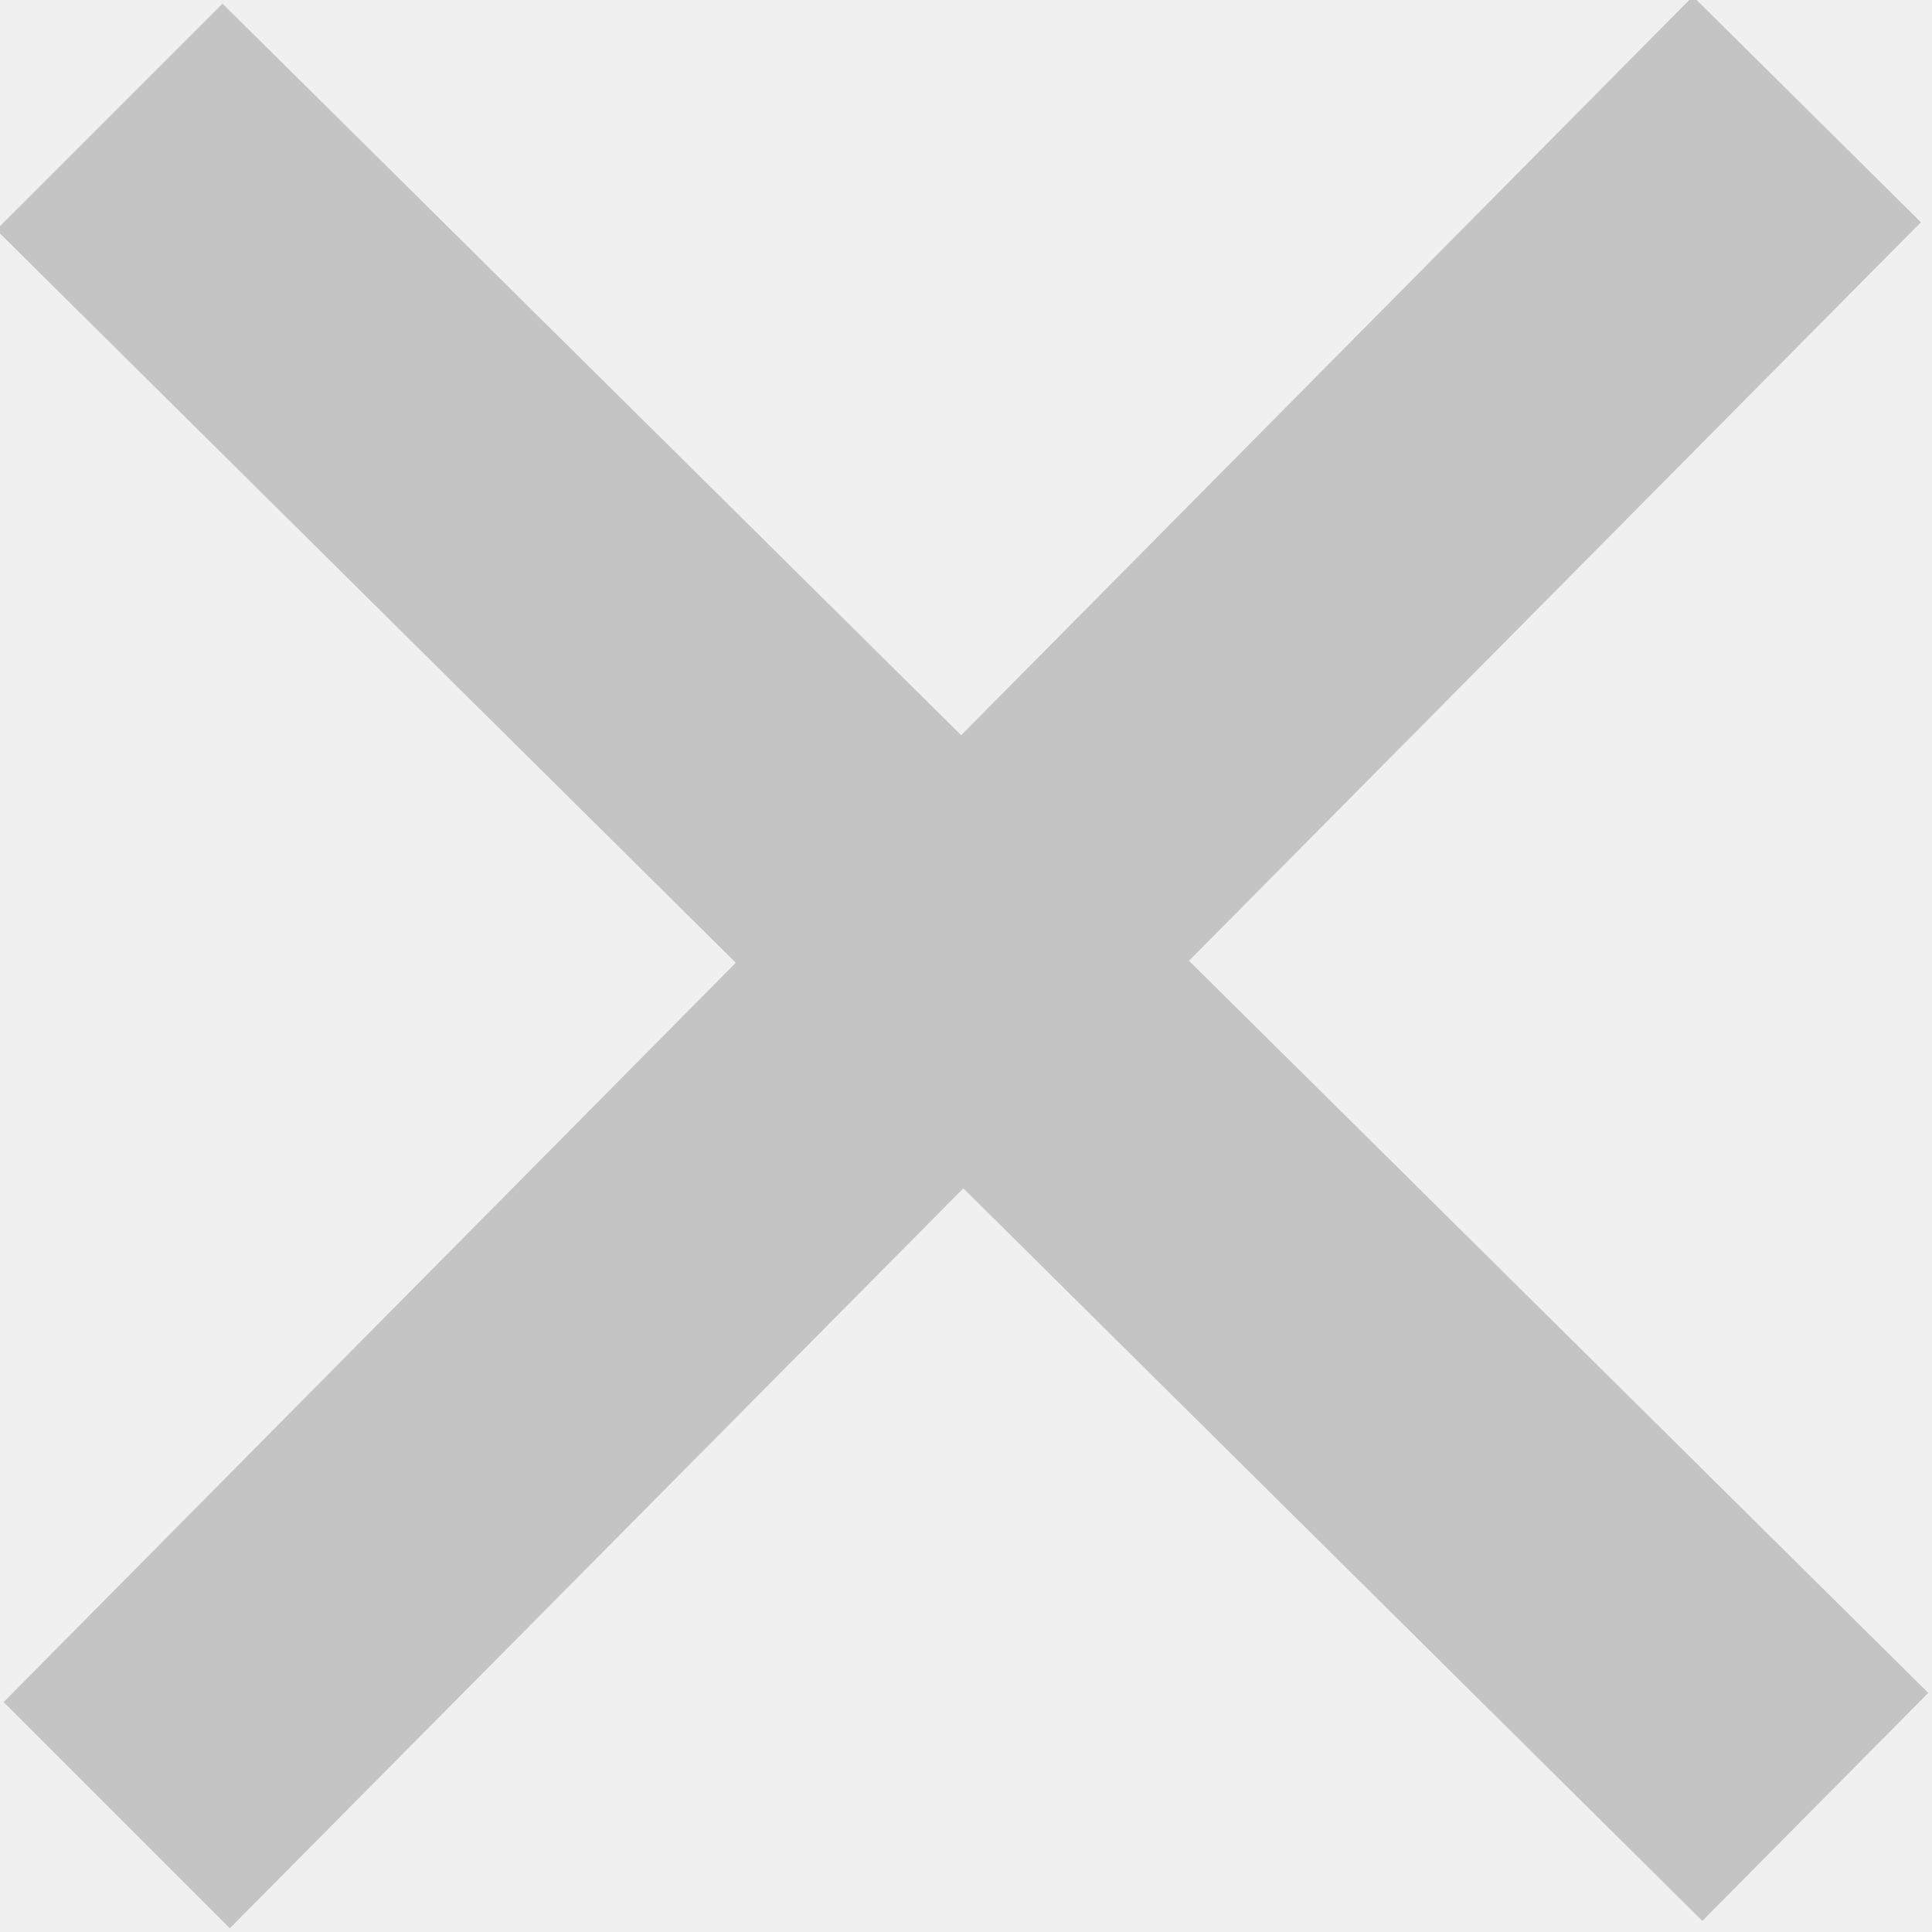
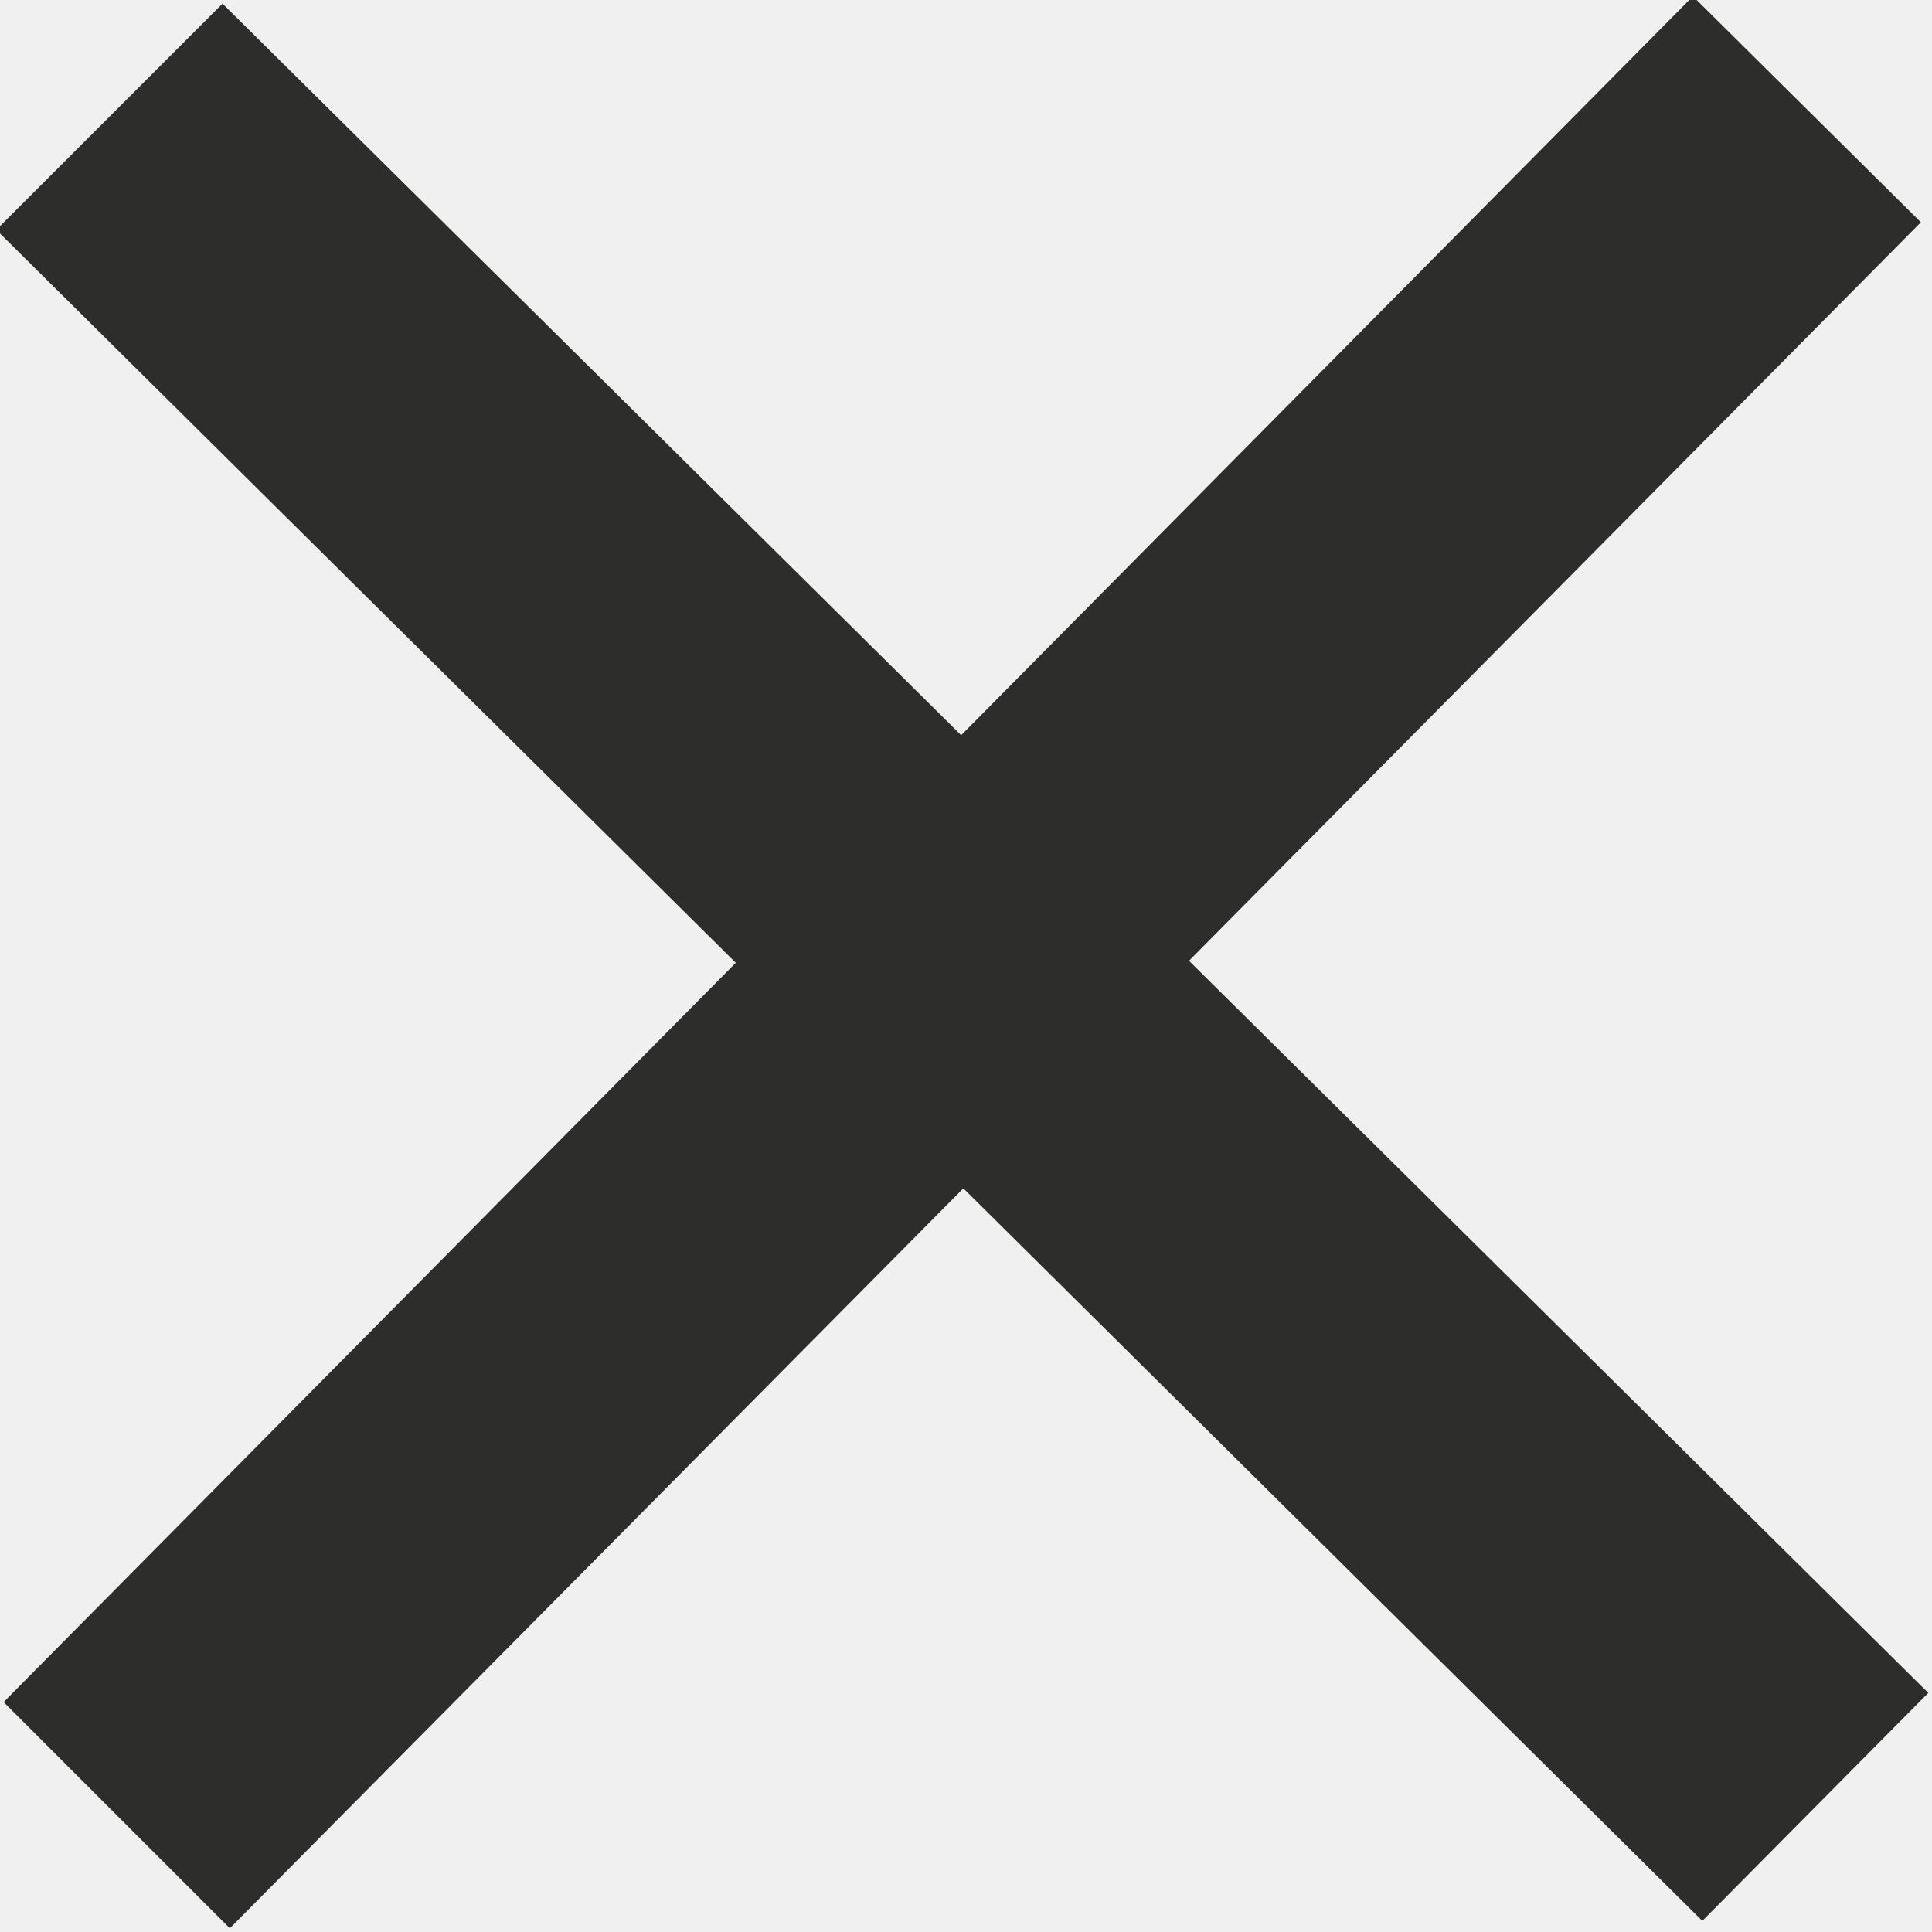
<svg xmlns="http://www.w3.org/2000/svg" width="24" height="24" viewBox="0 0 24 24" fill="none">
  <g clip-path="url(#clip0_101_1715)">
-     <path d="M23.954 21.03L14.77 11.935L23.862 2.761L21.03 -0.046L11.94 9.133L2.764 0.045L-0.046 2.855L9.14 11.96L0.045 21.144L2.855 23.954L11.967 14.762L21.147 23.862L23.954 21.03Z" fill="#C4C4C4" />
+     <path d="M23.954 21.03L14.77 11.935L23.862 2.761L21.03 -0.046L11.94 9.133L2.764 0.045L-0.046 2.855L9.14 11.96L0.045 21.144L2.855 23.954L11.967 14.762L21.147 23.862L23.954 21.03Z" fill="#2D2D2B" />
  </g>
  <defs>
    <clipPath id="clip0_101_1715">
      <rect width="24" height="24" fill="white" />
    </clipPath>
  </defs>
</svg>
